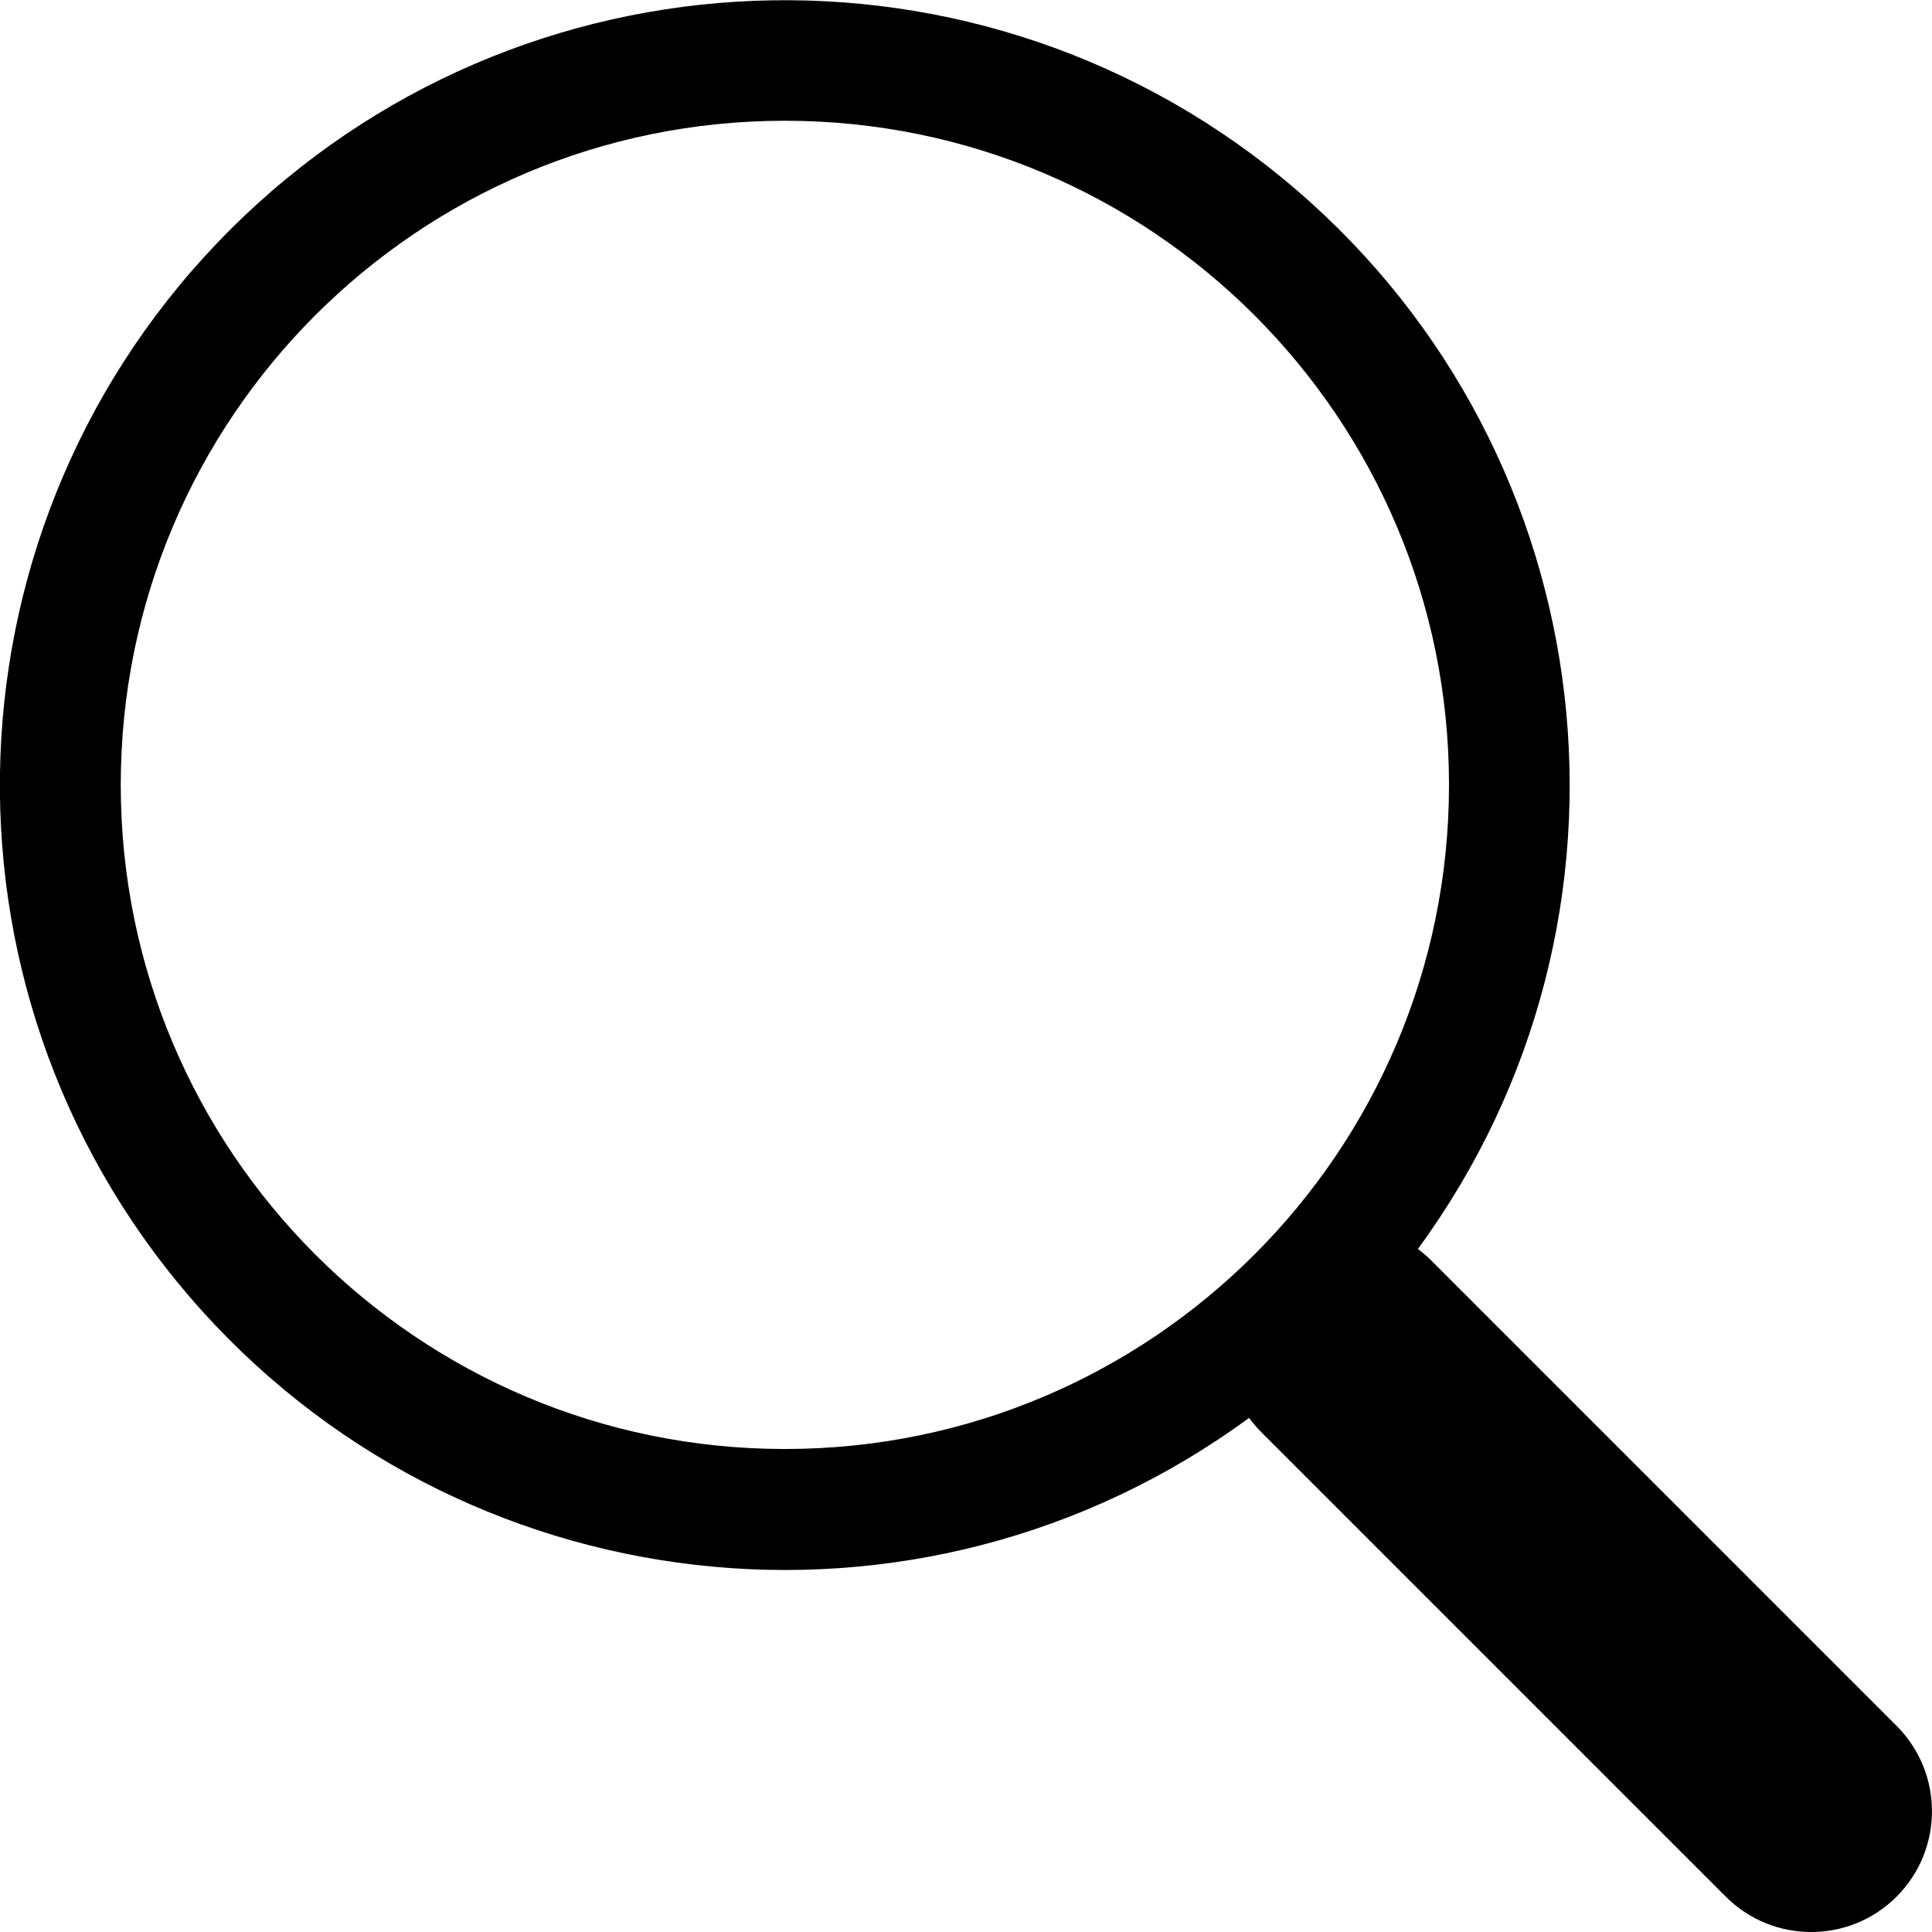
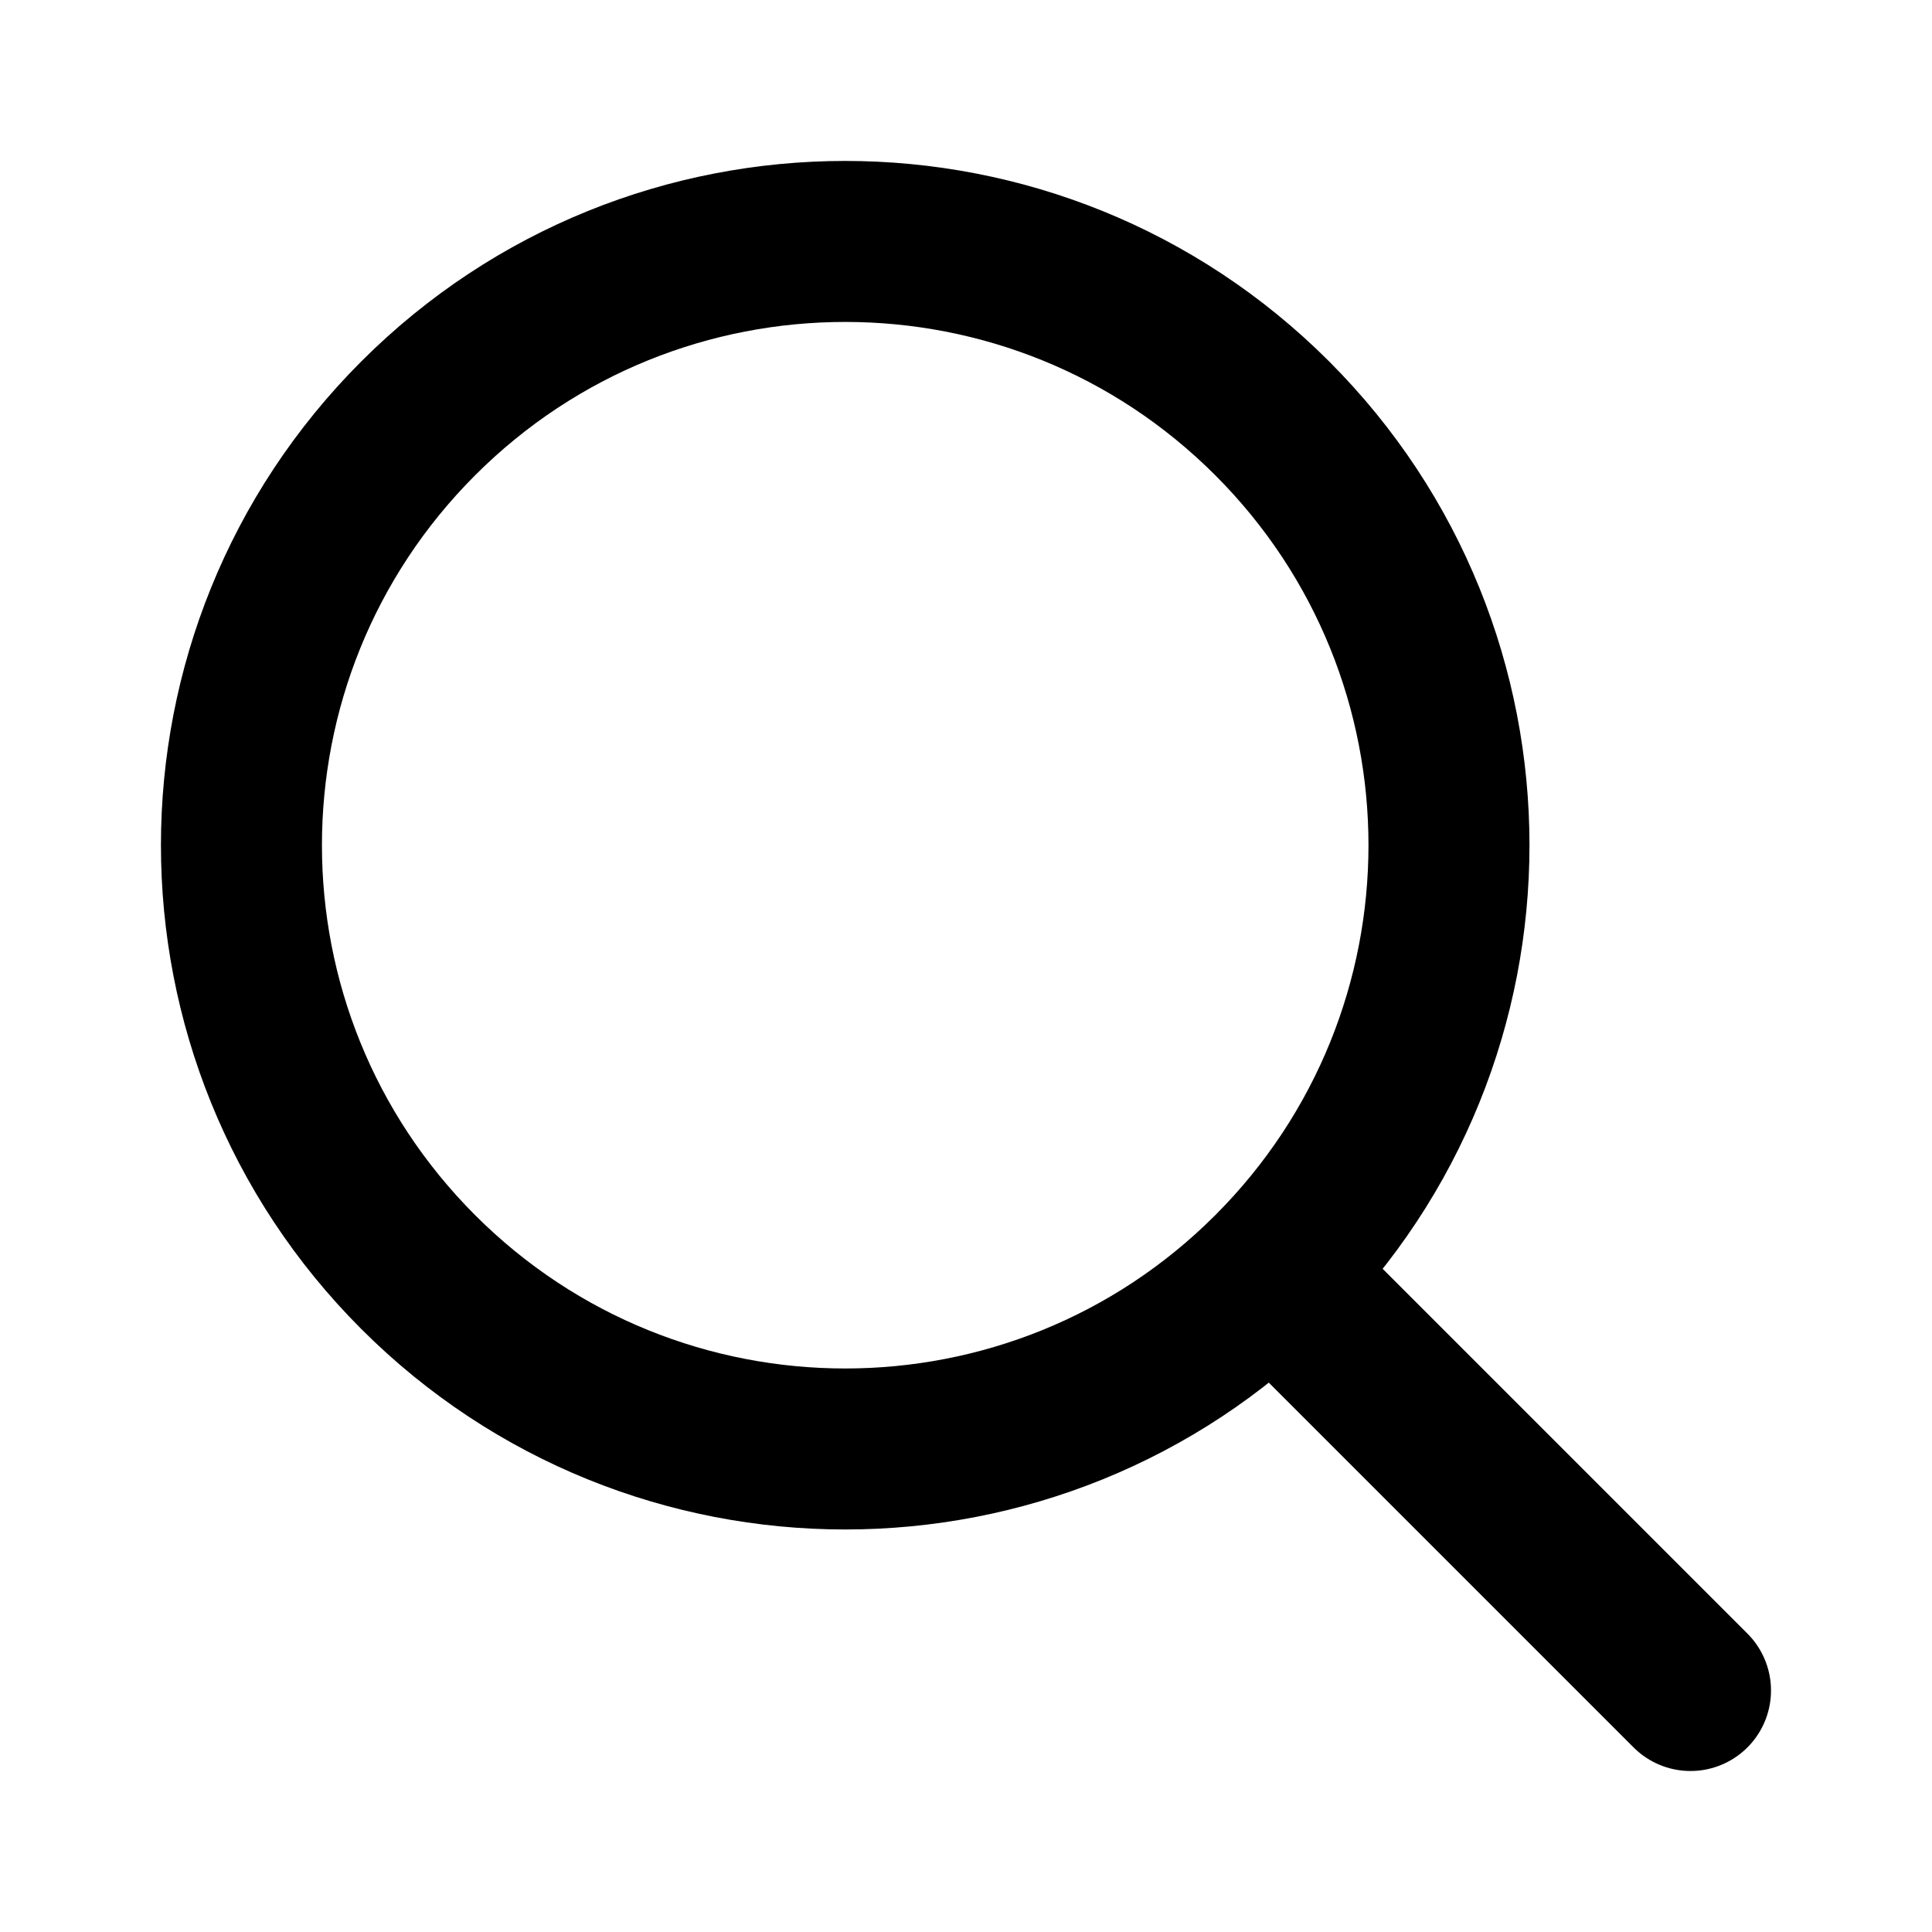
- <svg xmlns="http://www.w3.org/2000/svg" width="16" height="16" fill="currentColor" class="bi bi-search" viewBox="0 0 16 16">
-   <path d="M11.742 10.344a6.5 6.5 0 1 0-1.397 1.398h-.001q.044.06.098.115l3.85 3.85a1 1 0 0 0 1.415-1.414l-3.85-3.85a1 1 0 0 0-.115-.1zM12 6.5a5.5 5.5 0 1 1-11 0 5.5 5.5 0 0 1 11 0" />
+ <svg xmlns="http://www.w3.org/2000/svg" fill="none" viewBox="0 0 24 24" stroke-width="2" stroke="currentColor" class="size-6">
+   <path stroke-linecap="round" stroke-linejoin="round" d="m21 21-5.197-5.197m0 0A7.5 7.5 0 1 0 5.196 5.196a7.5 7.5 0 0 0 10.607 10.607Z" />
</svg>
